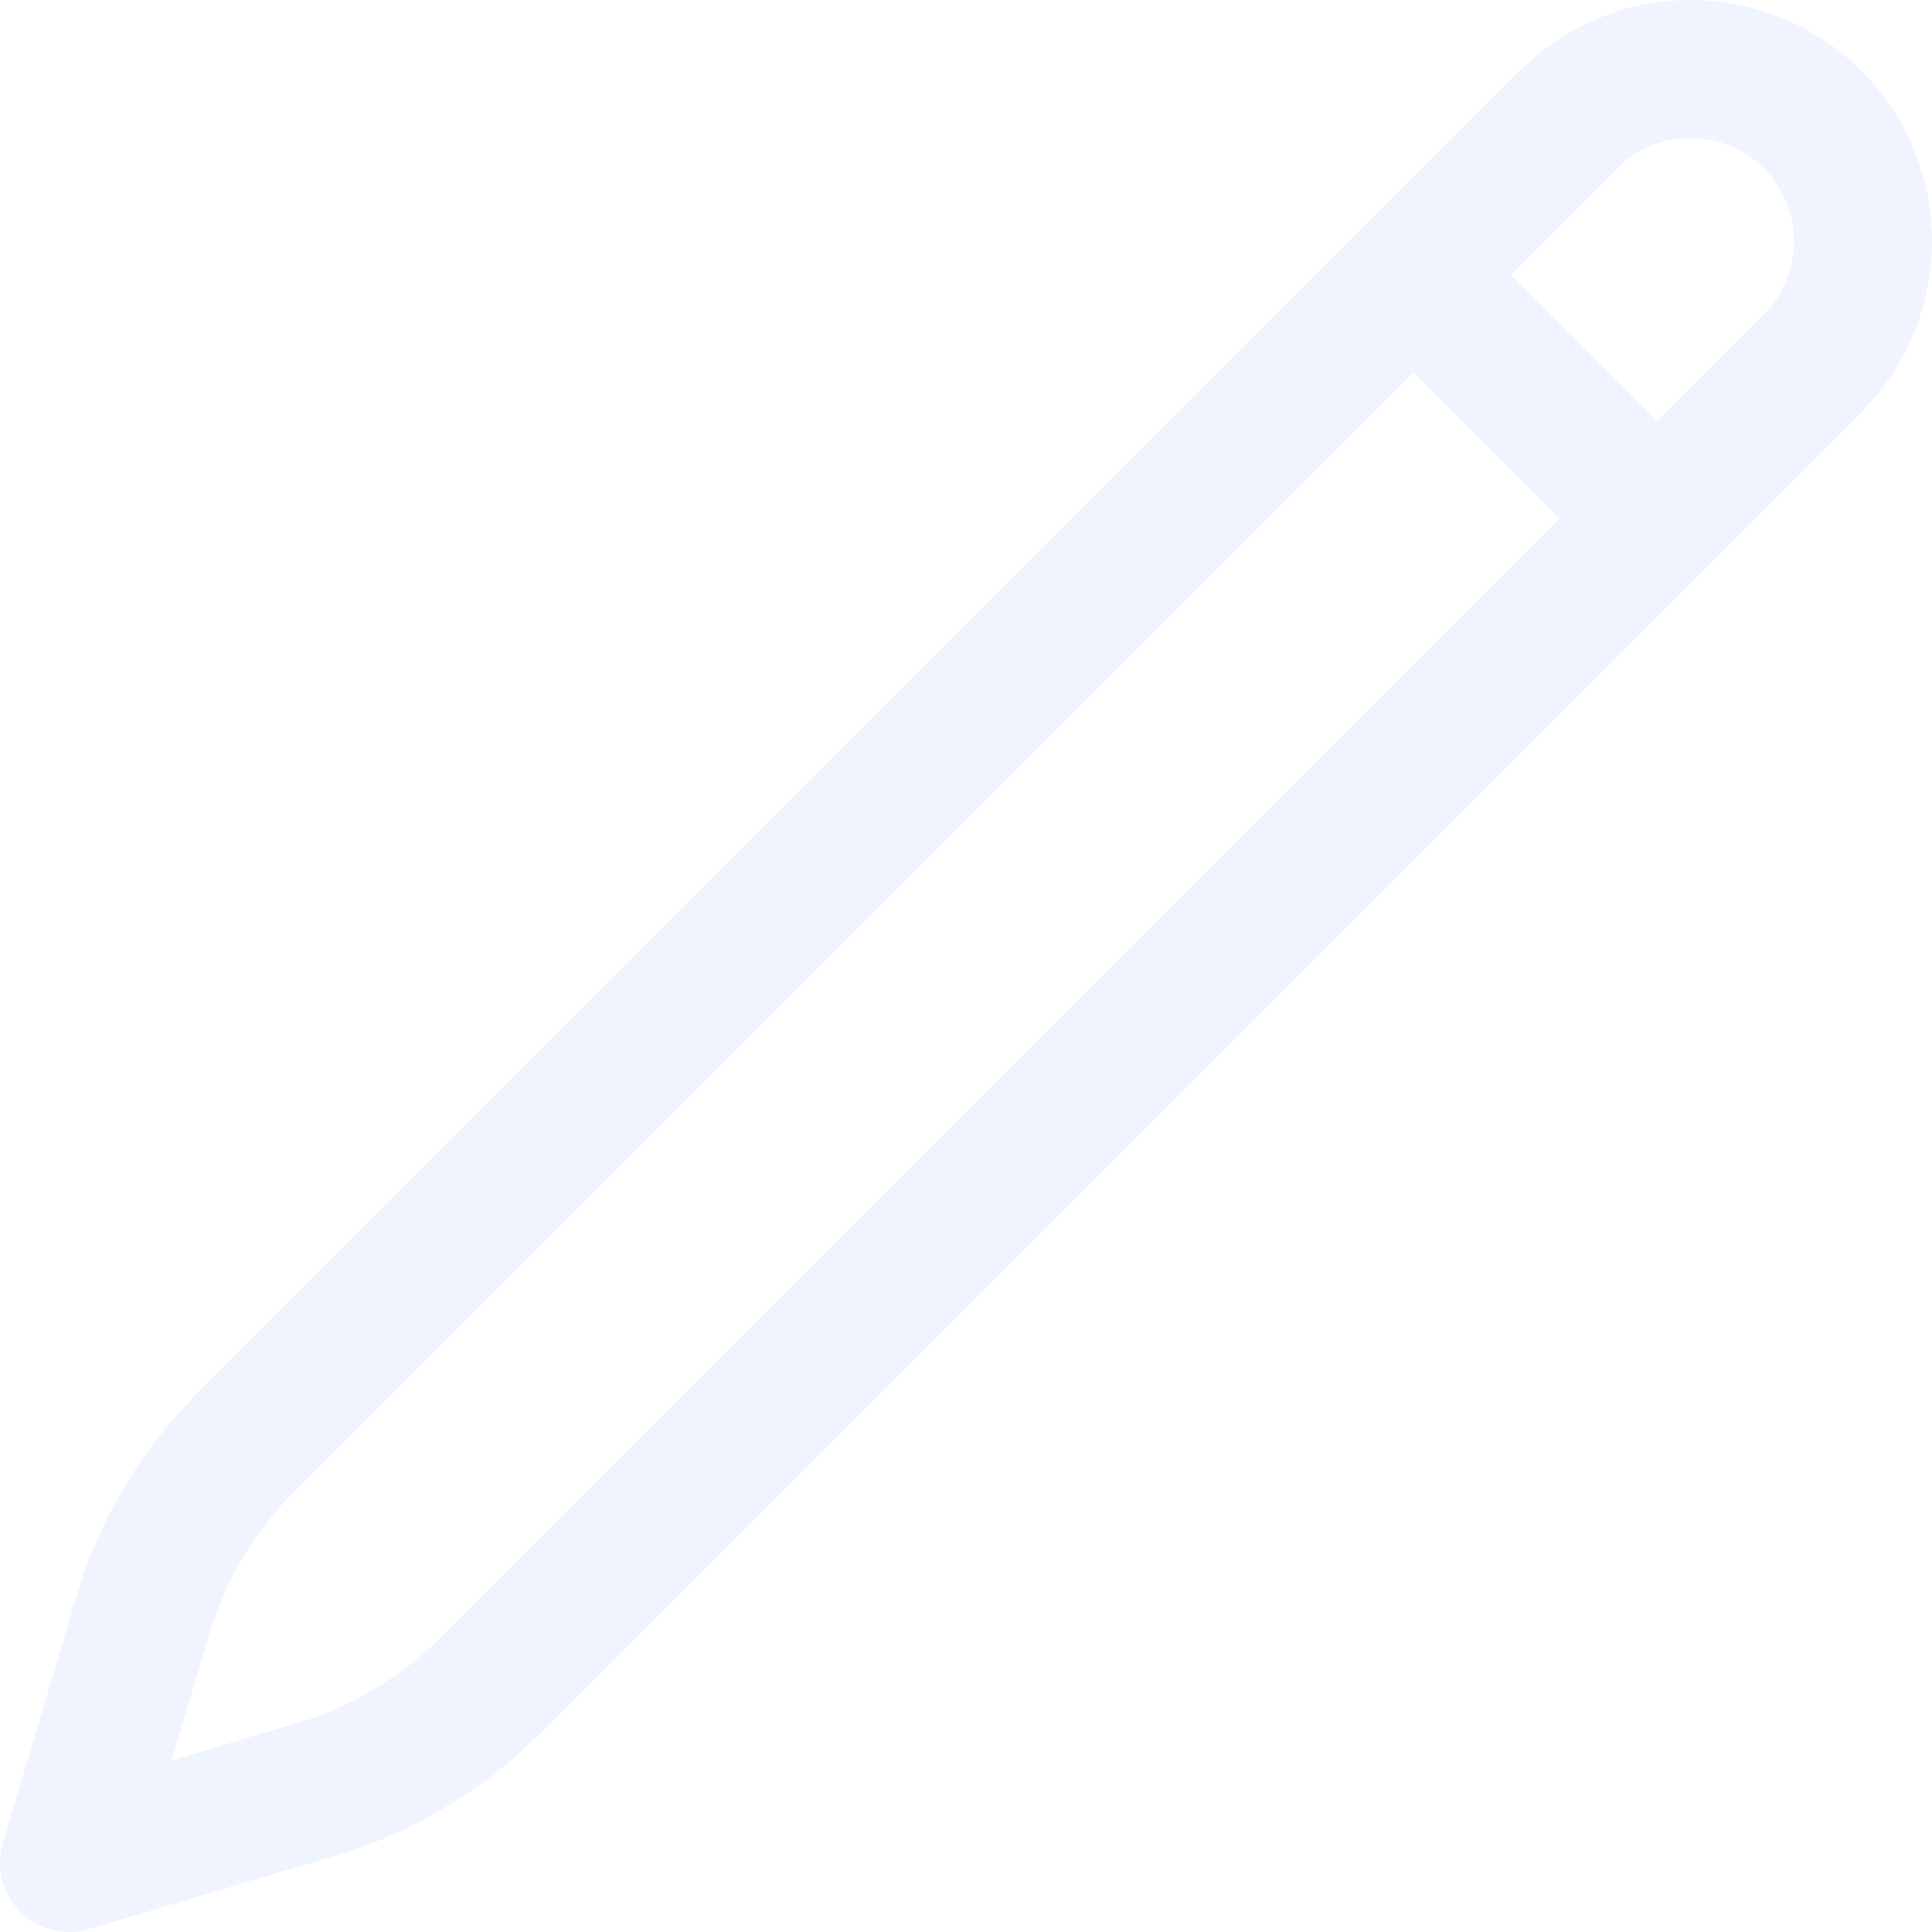
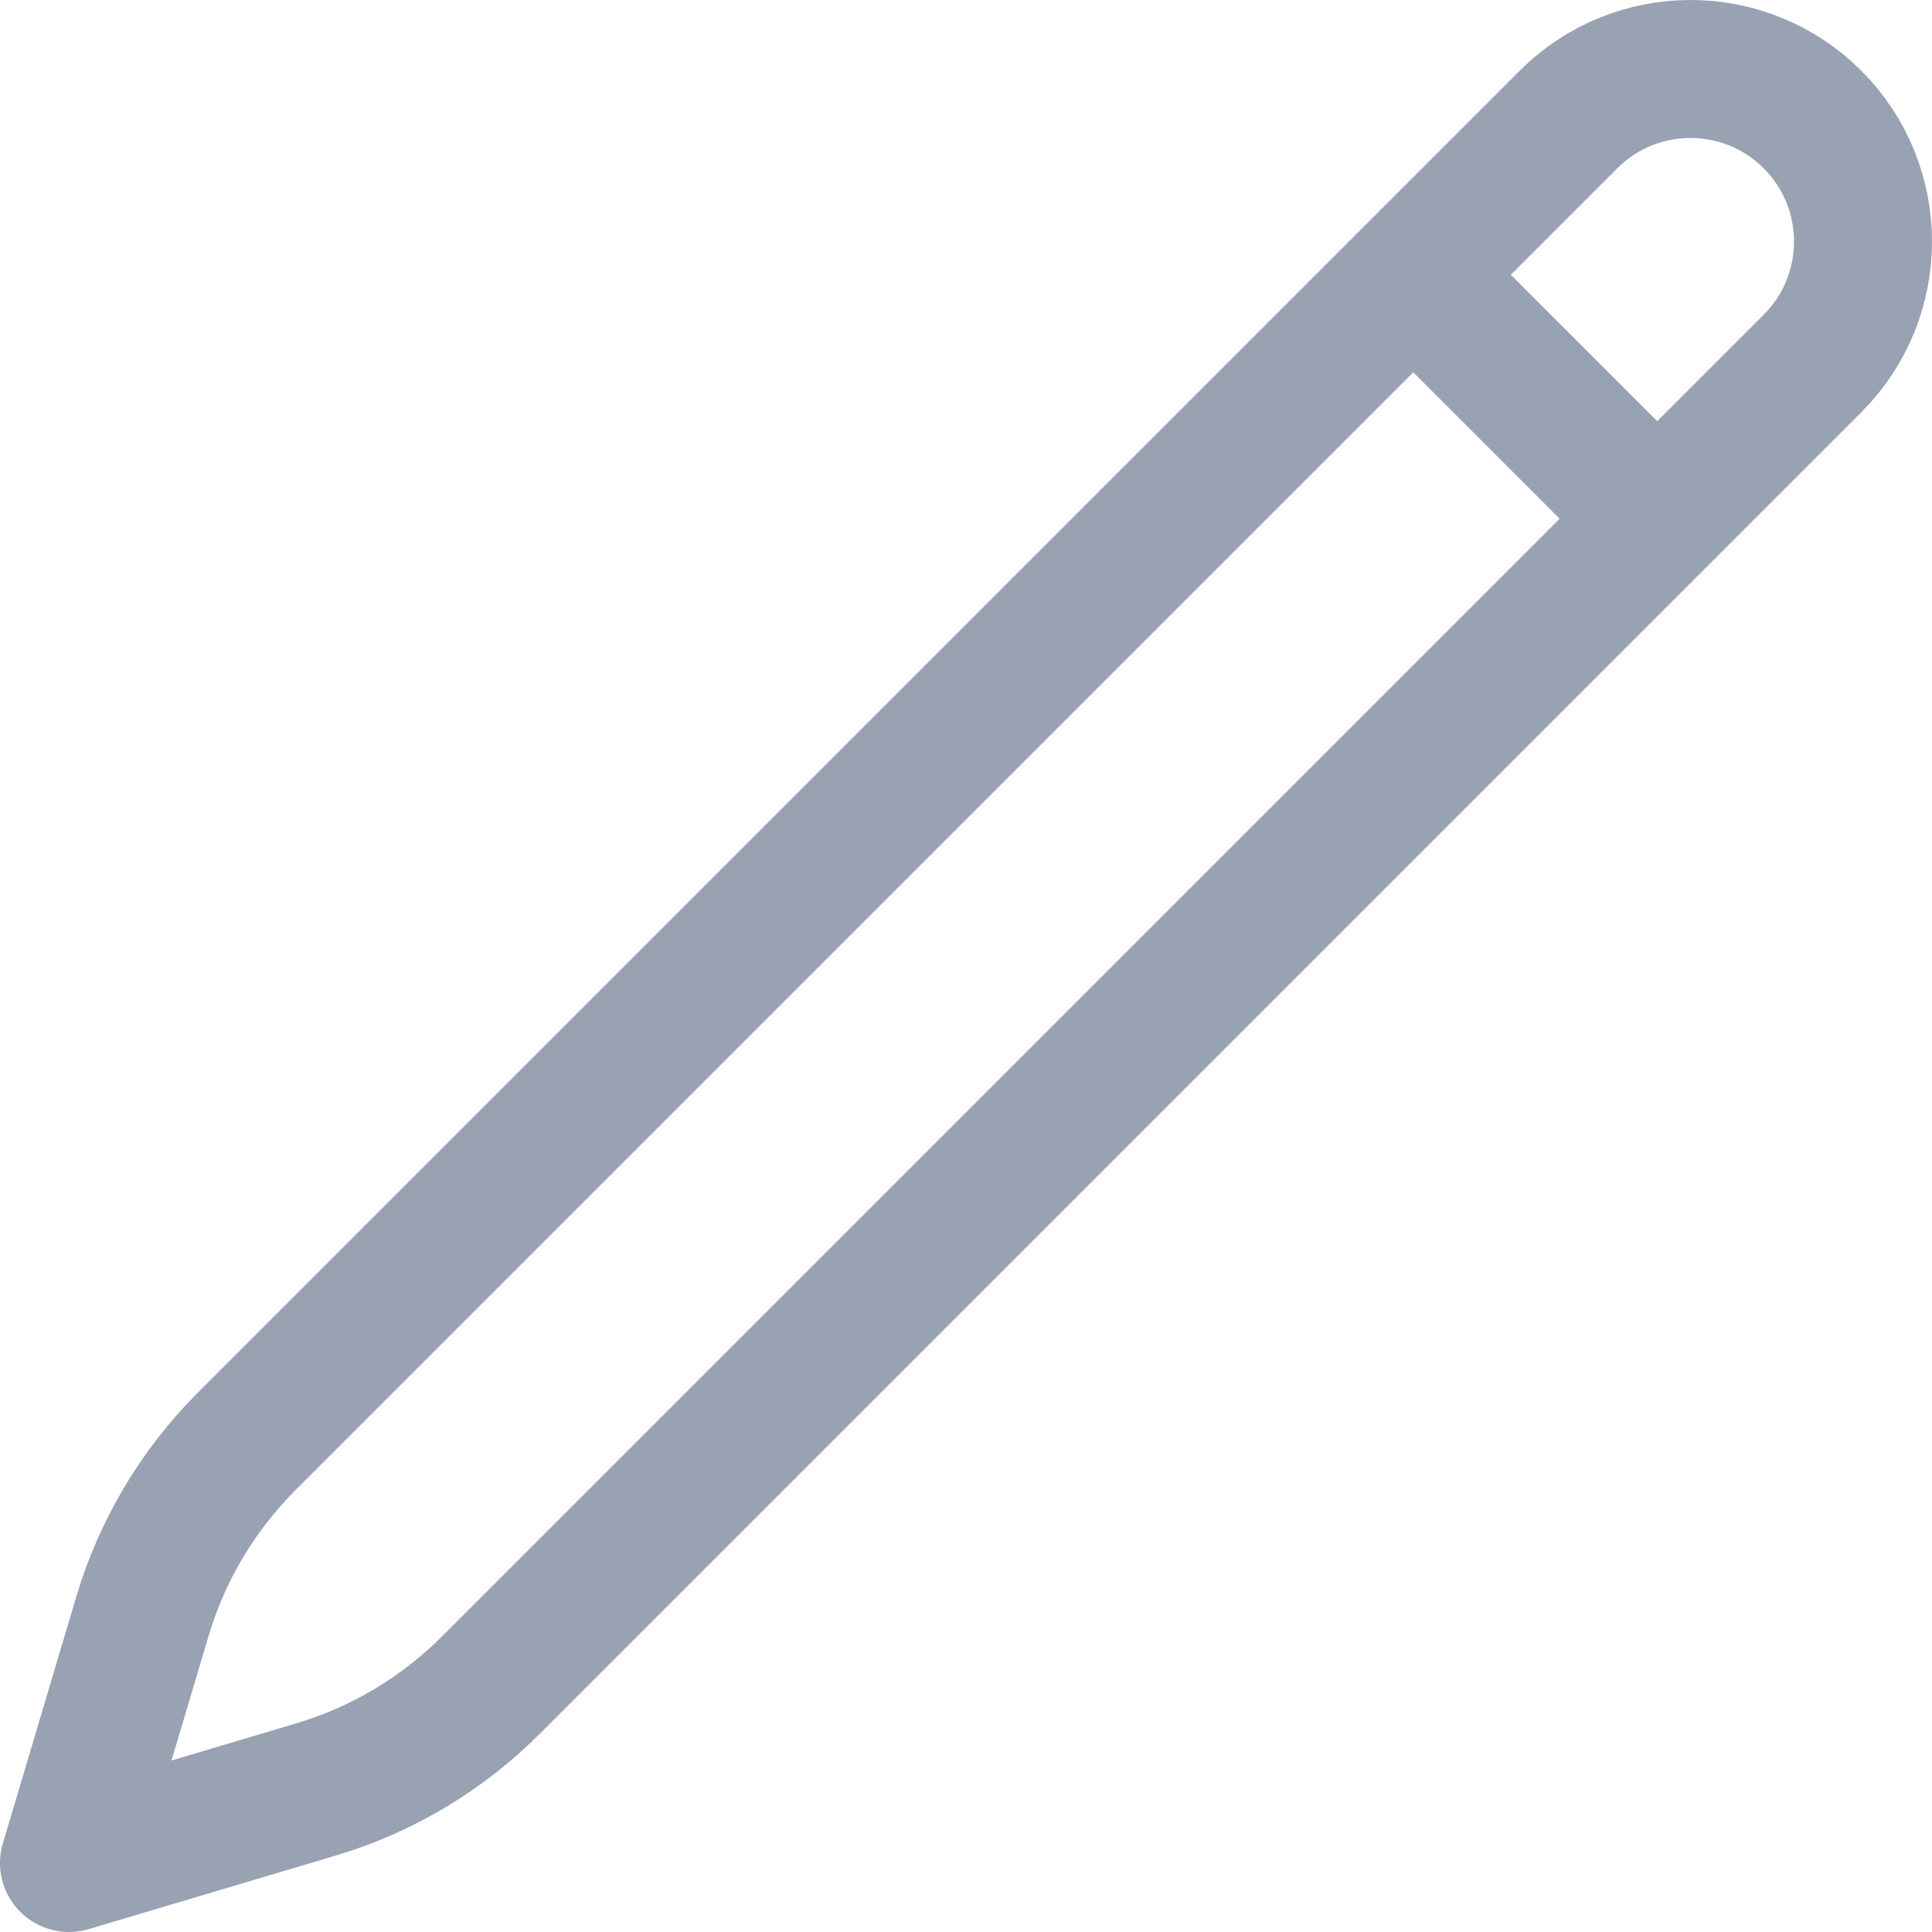
<svg xmlns="http://www.w3.org/2000/svg" width="14" height="14" viewBox="0 0 14 14" fill="none">
-   <path d="M10.241 1.991L11.366 0.866C11.854 0.378 12.646 0.378 13.134 0.866C13.622 1.354 13.622 2.146 13.134 2.634L3.555 12.213C3.202 12.565 2.768 12.825 2.29 12.967L0.5 13.5L1.033 11.71C1.175 11.232 1.435 10.798 1.787 10.445L10.241 1.991ZM10.241 1.991L12 3.75" stroke="#EFF4FF" stroke-linecap="round" stroke-linejoin="round" />
+   <path d="M10.241 1.991L11.366 0.866C11.854 0.378 12.646 0.378 13.134 0.866C13.622 1.354 13.622 2.146 13.134 2.634L3.555 12.213C3.202 12.565 2.768 12.825 2.29 12.967L0.5 13.5L1.033 11.71C1.175 11.232 1.435 10.798 1.787 10.445L10.241 1.991ZM10.241 1.991L12 3.75" stroke="#98A2B3" stroke-linecap="round" stroke-linejoin="round" />
</svg>
